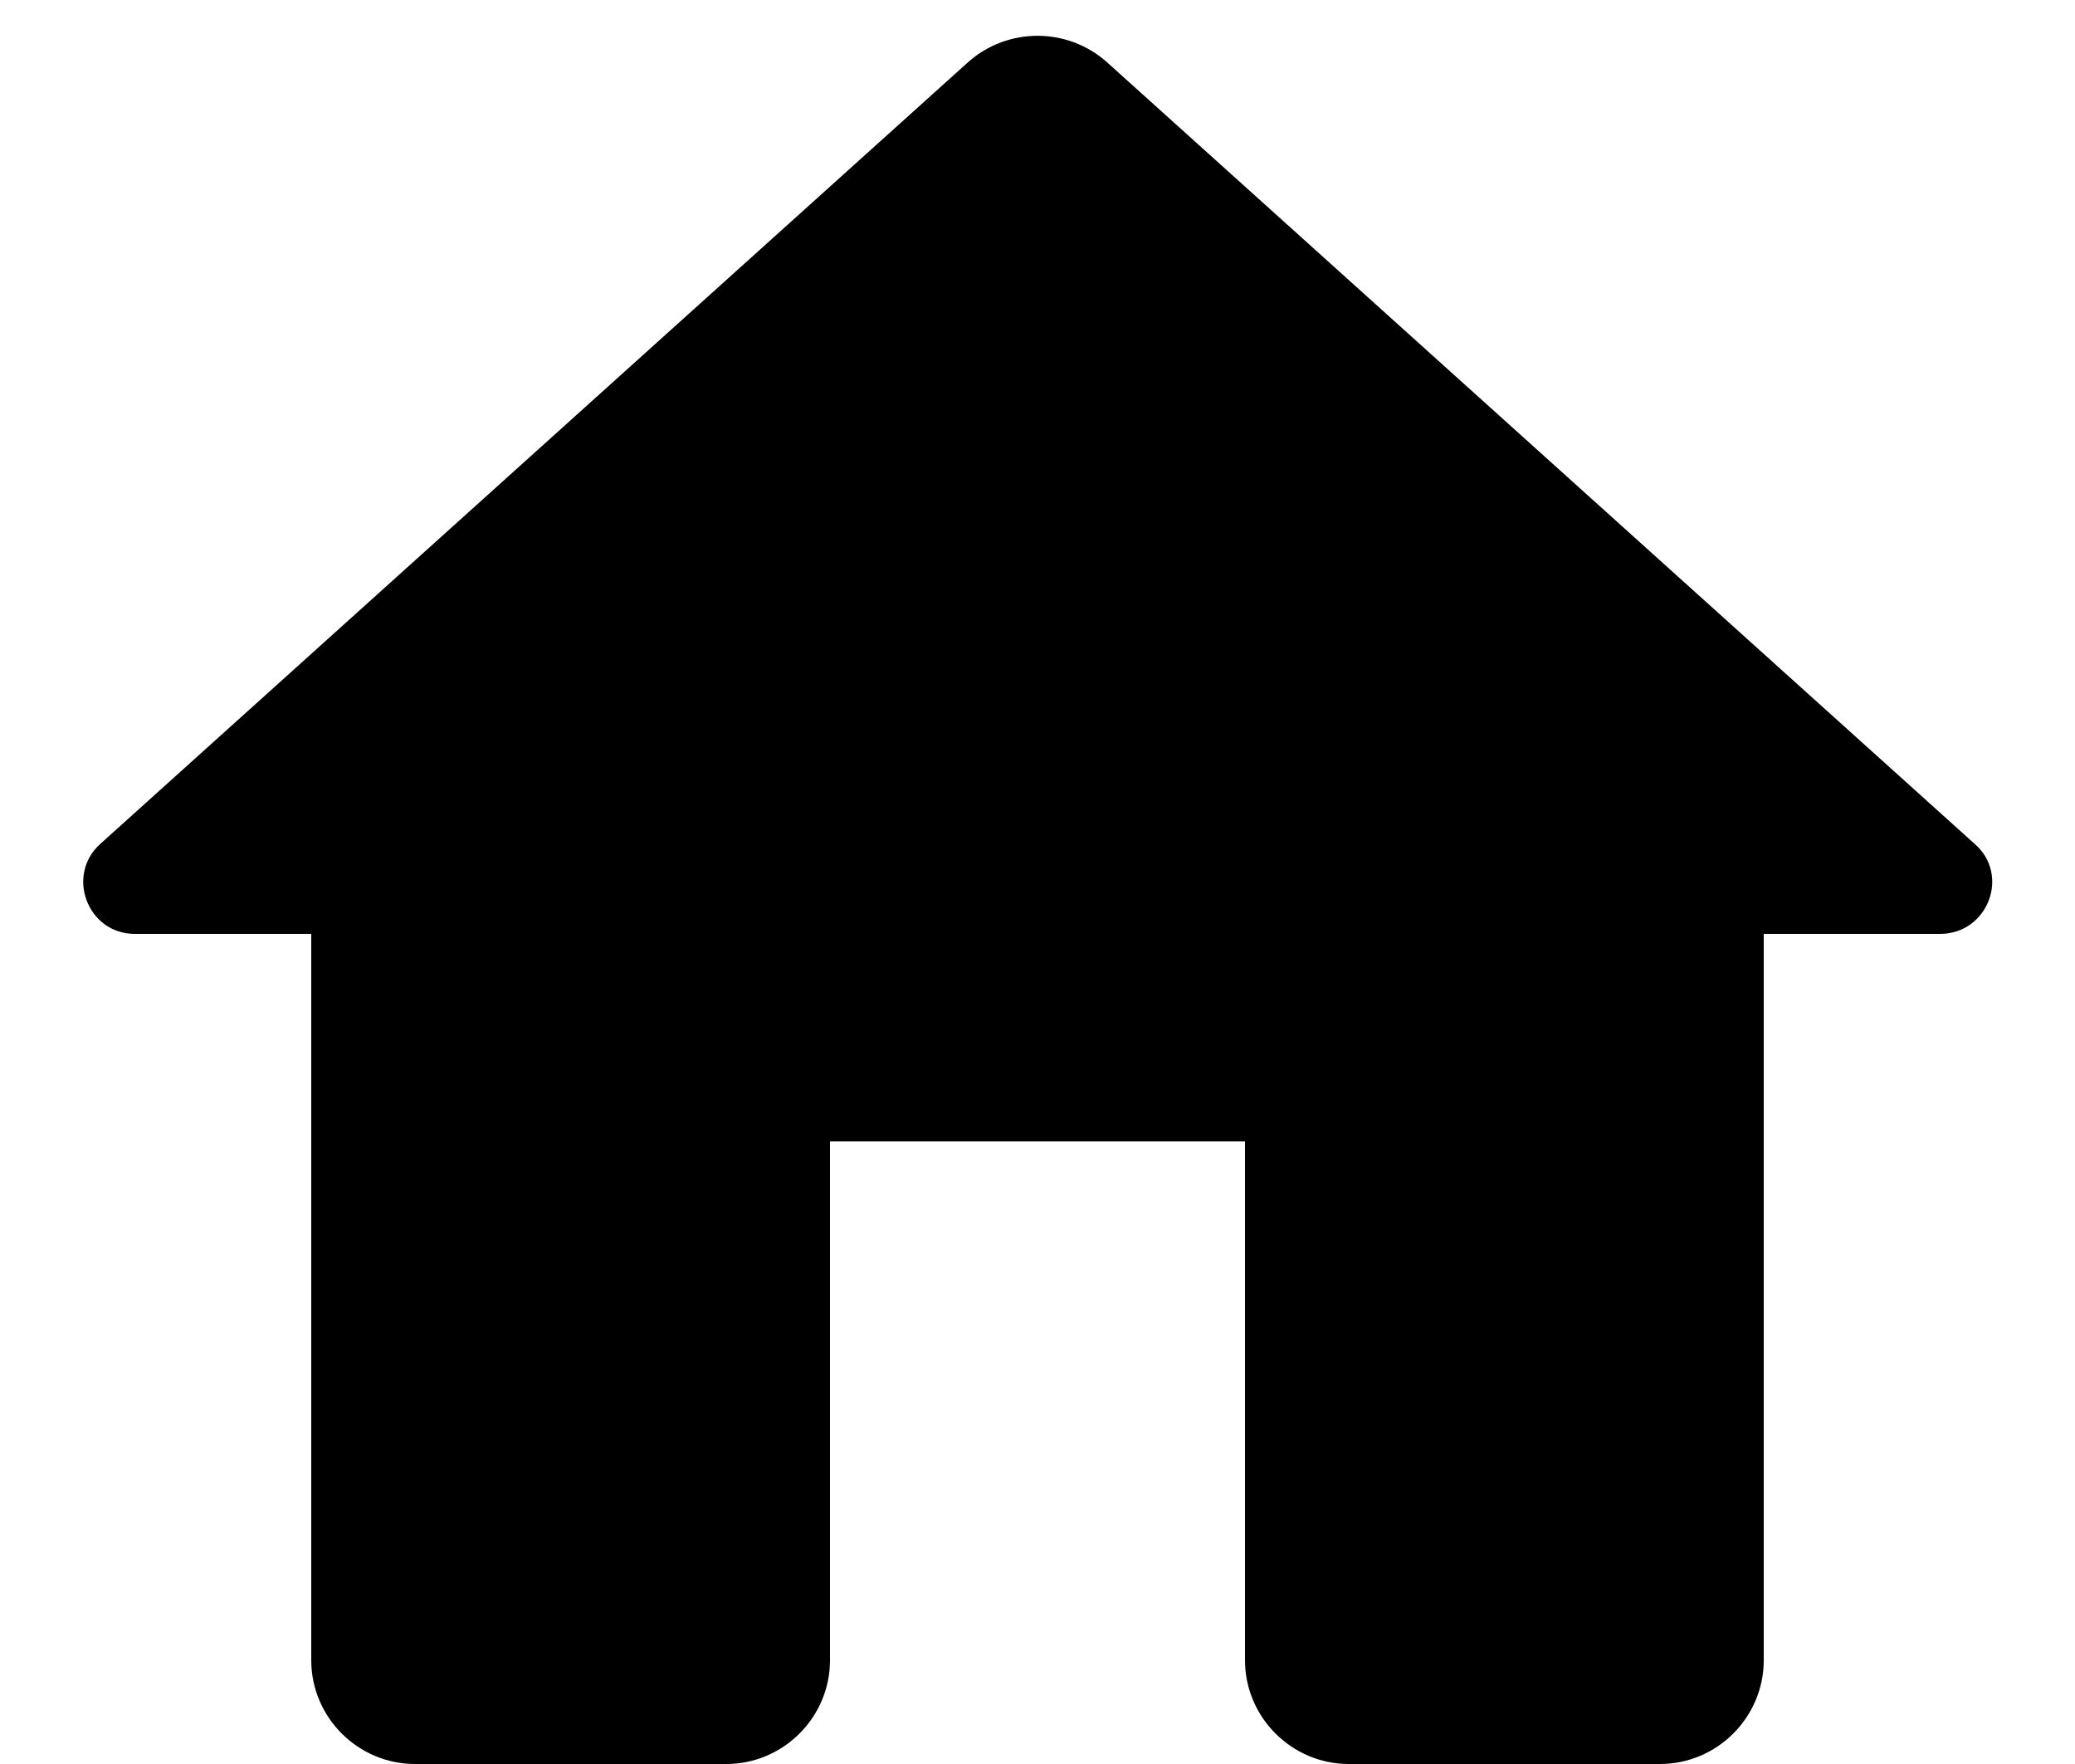
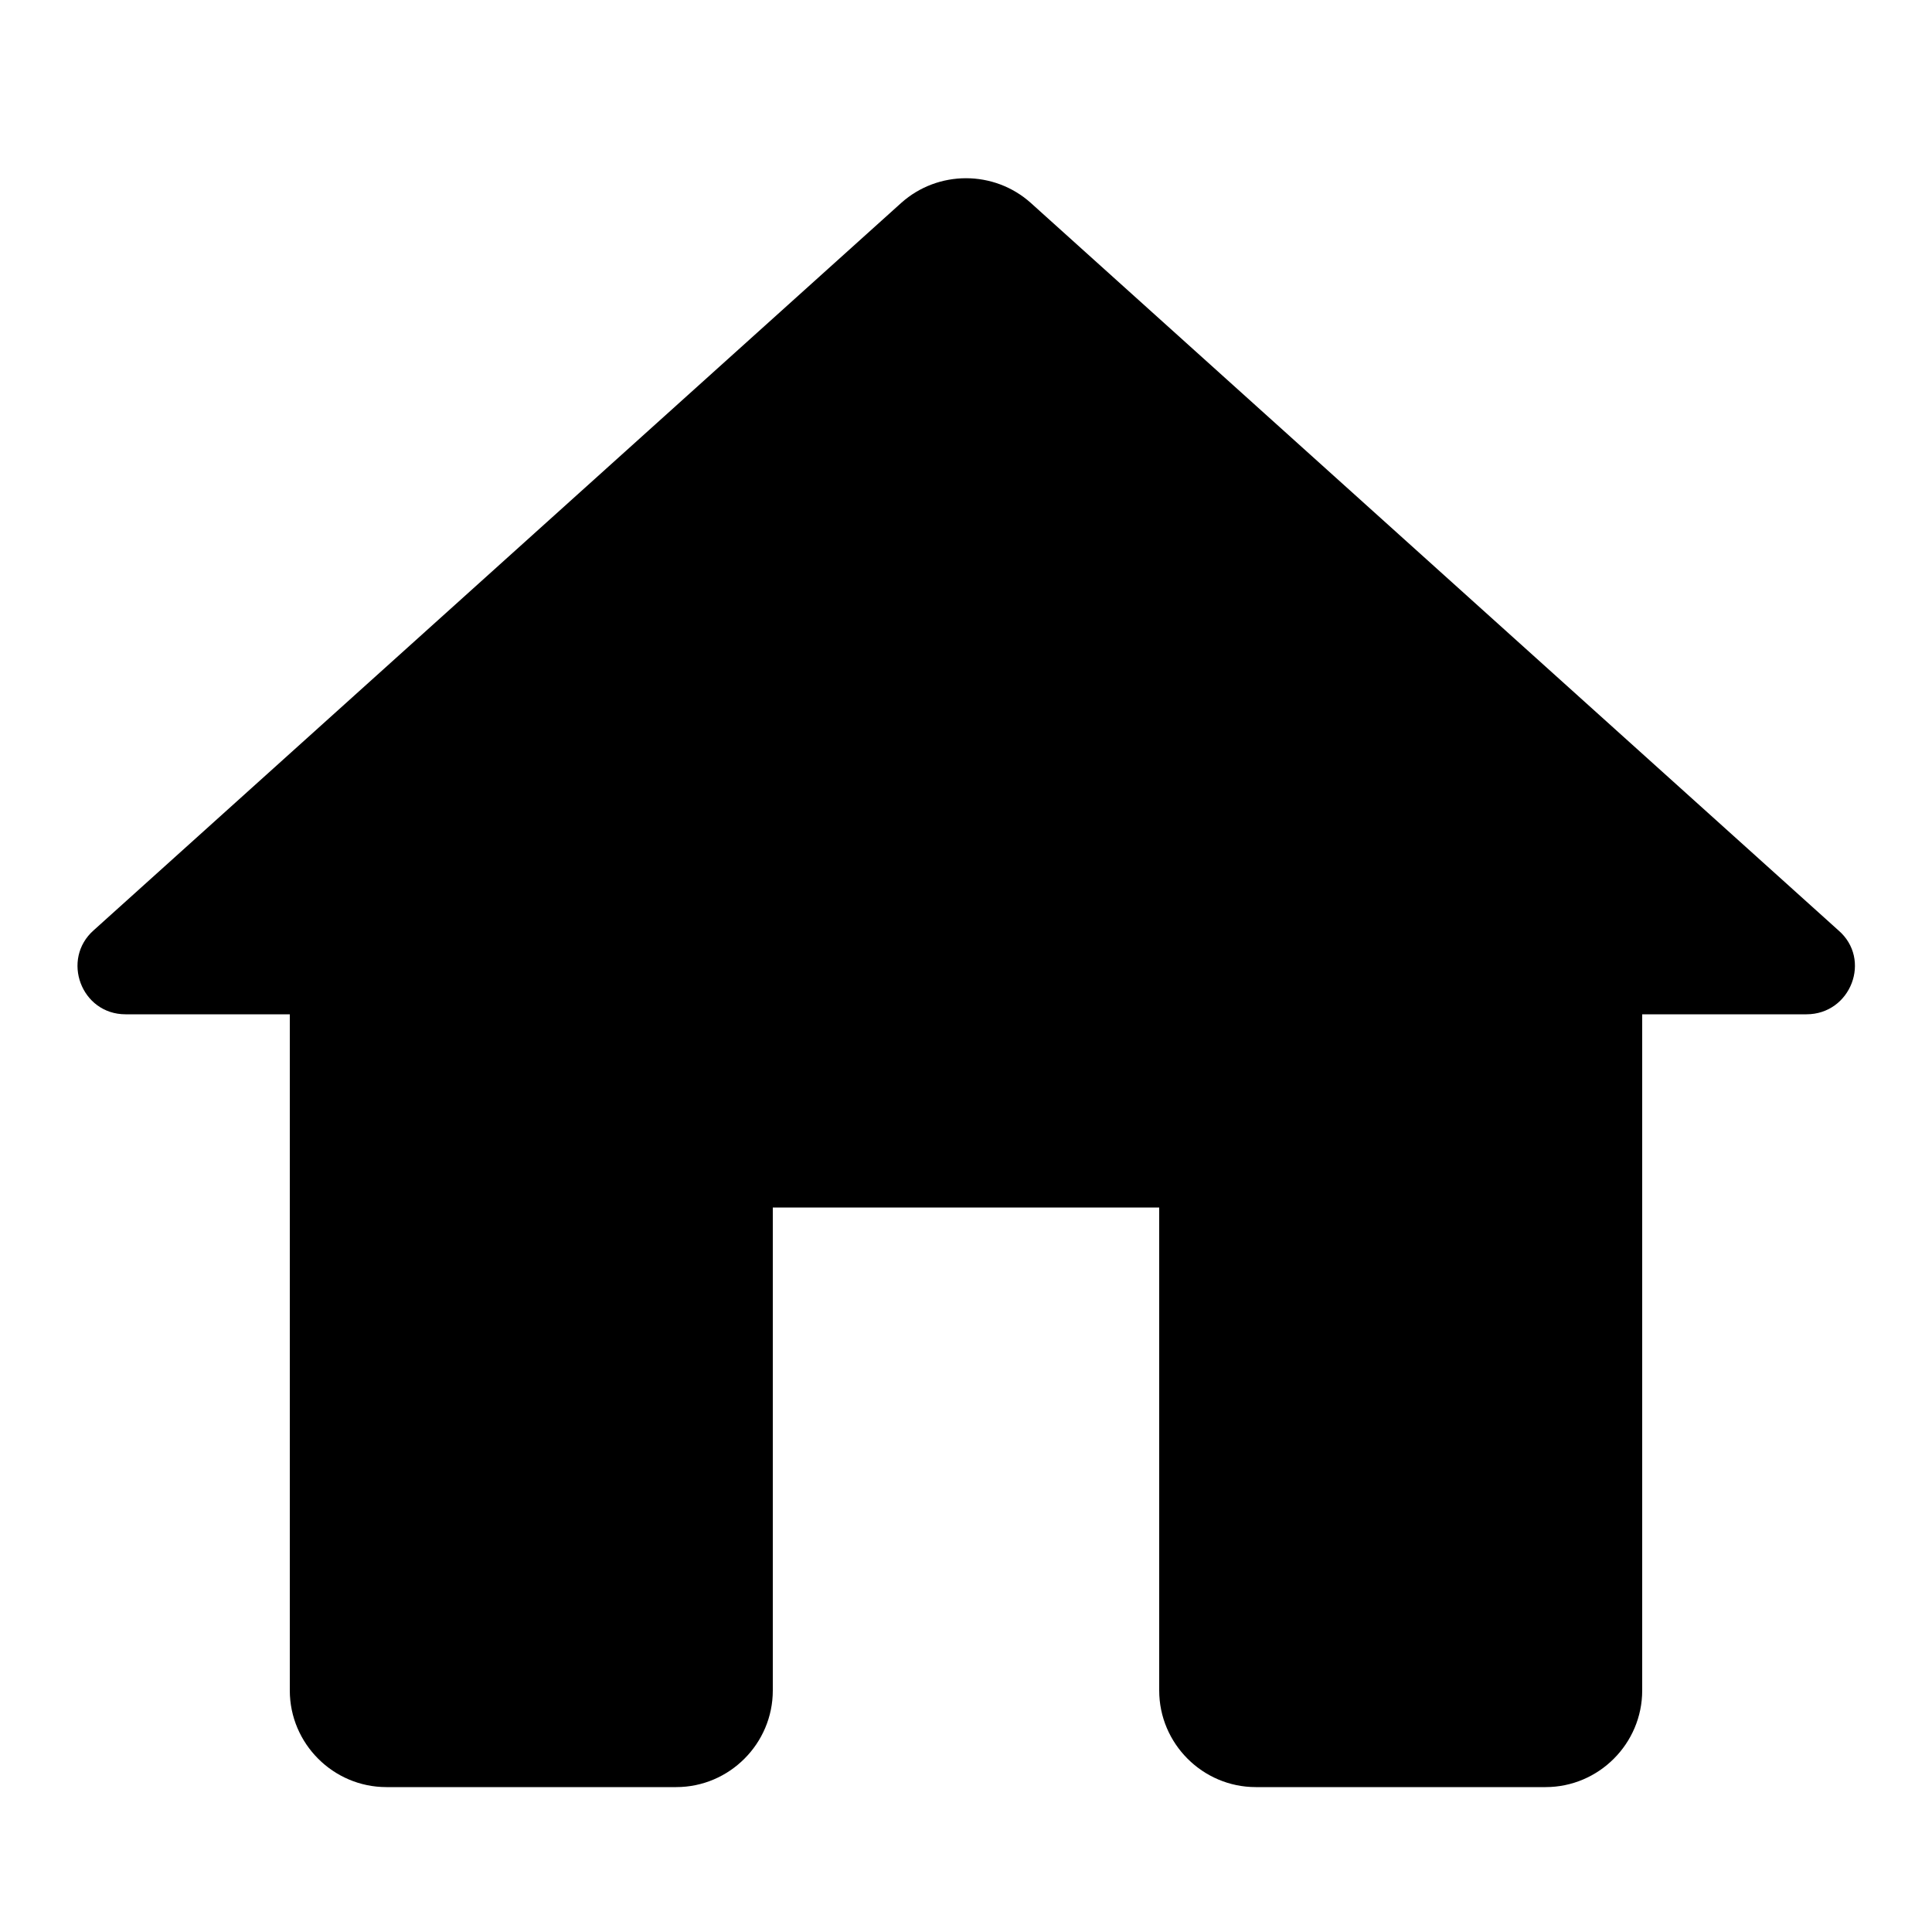
- <svg xmlns="http://www.w3.org/2000/svg" width="20" height="17" viewBox="0 0 20 17" fill="currentColor">
+ <svg xmlns="http://www.w3.org/2000/svg" width="20" height="20" viewBox="0 0 20 17" fill="currentColor">
  <path d="M8 16V11H12V16C12 16.55 12.45 17 13 17H16C16.55 17 17 16.55 17 16V9H18.7C19.16 9 19.38 8.43 19.03 8.13L10.67 0.6C10.29 0.26 9.71 0.26 9.33 0.6L0.97 8.13C0.63 8.43 0.84 9 1.3 9H3V16C3 16.55 3.45 17 4 17H7C7.55 17 8 16.55 8 16Z" />
</svg>
